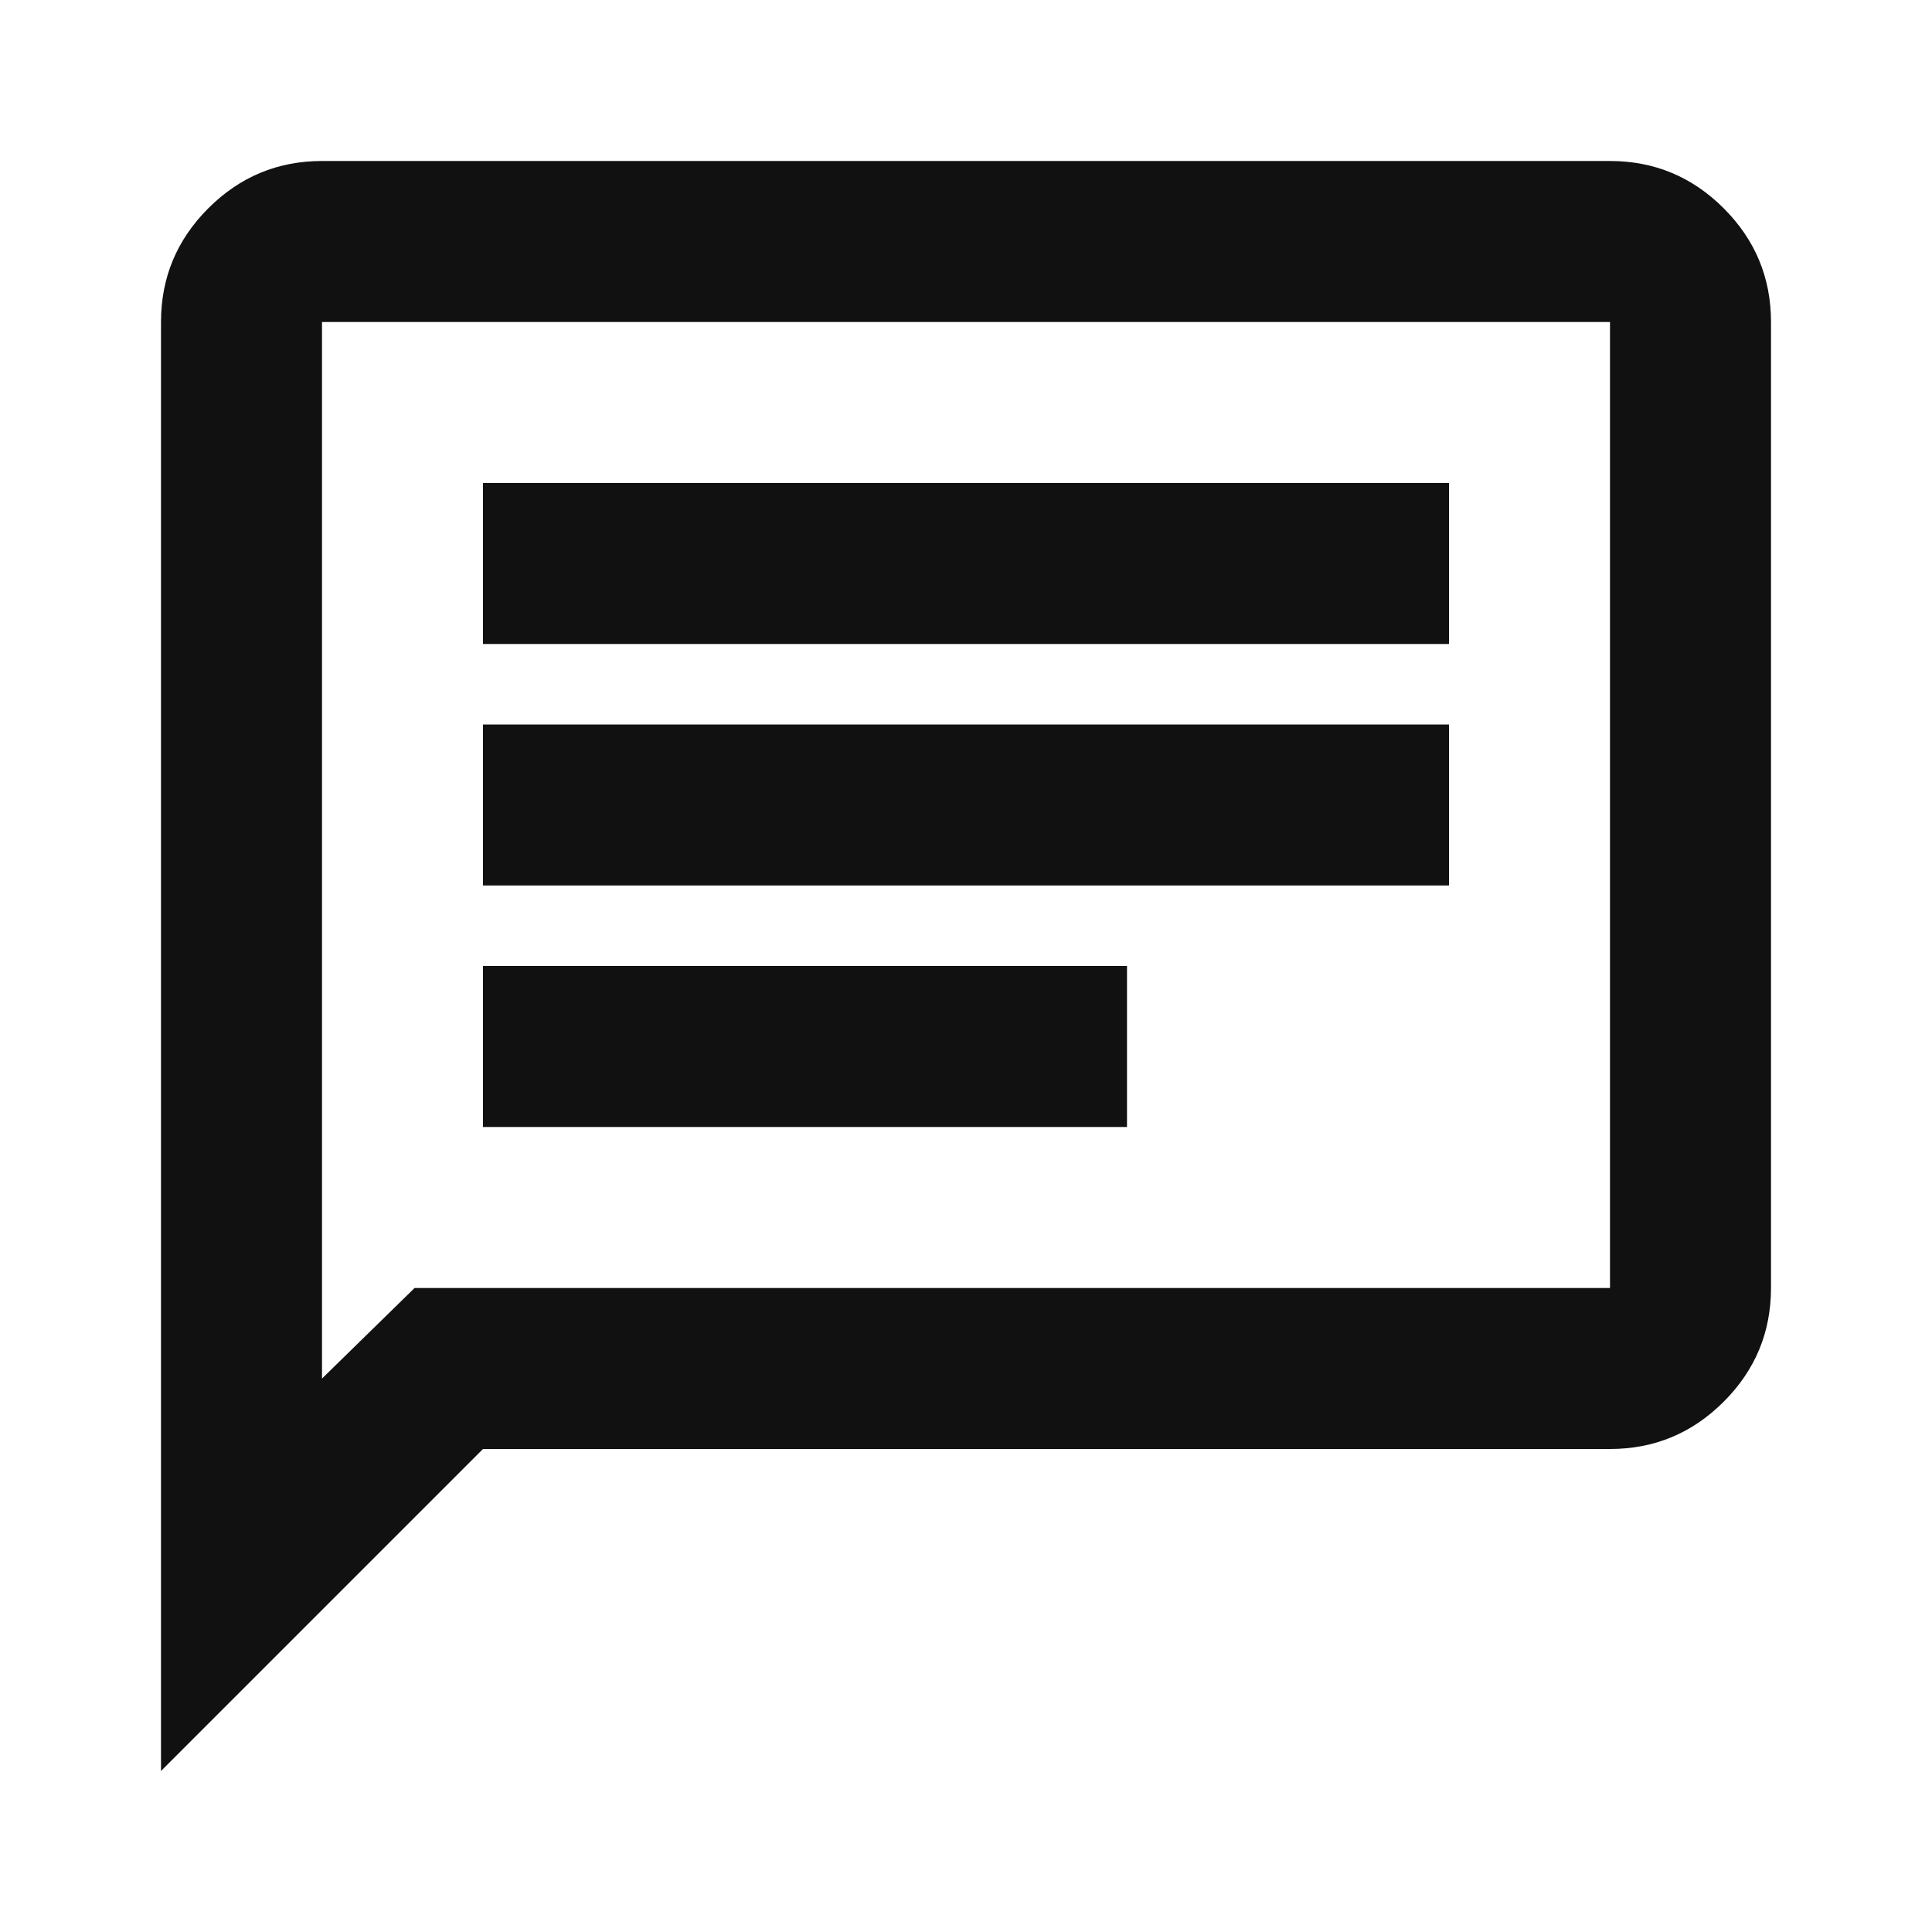
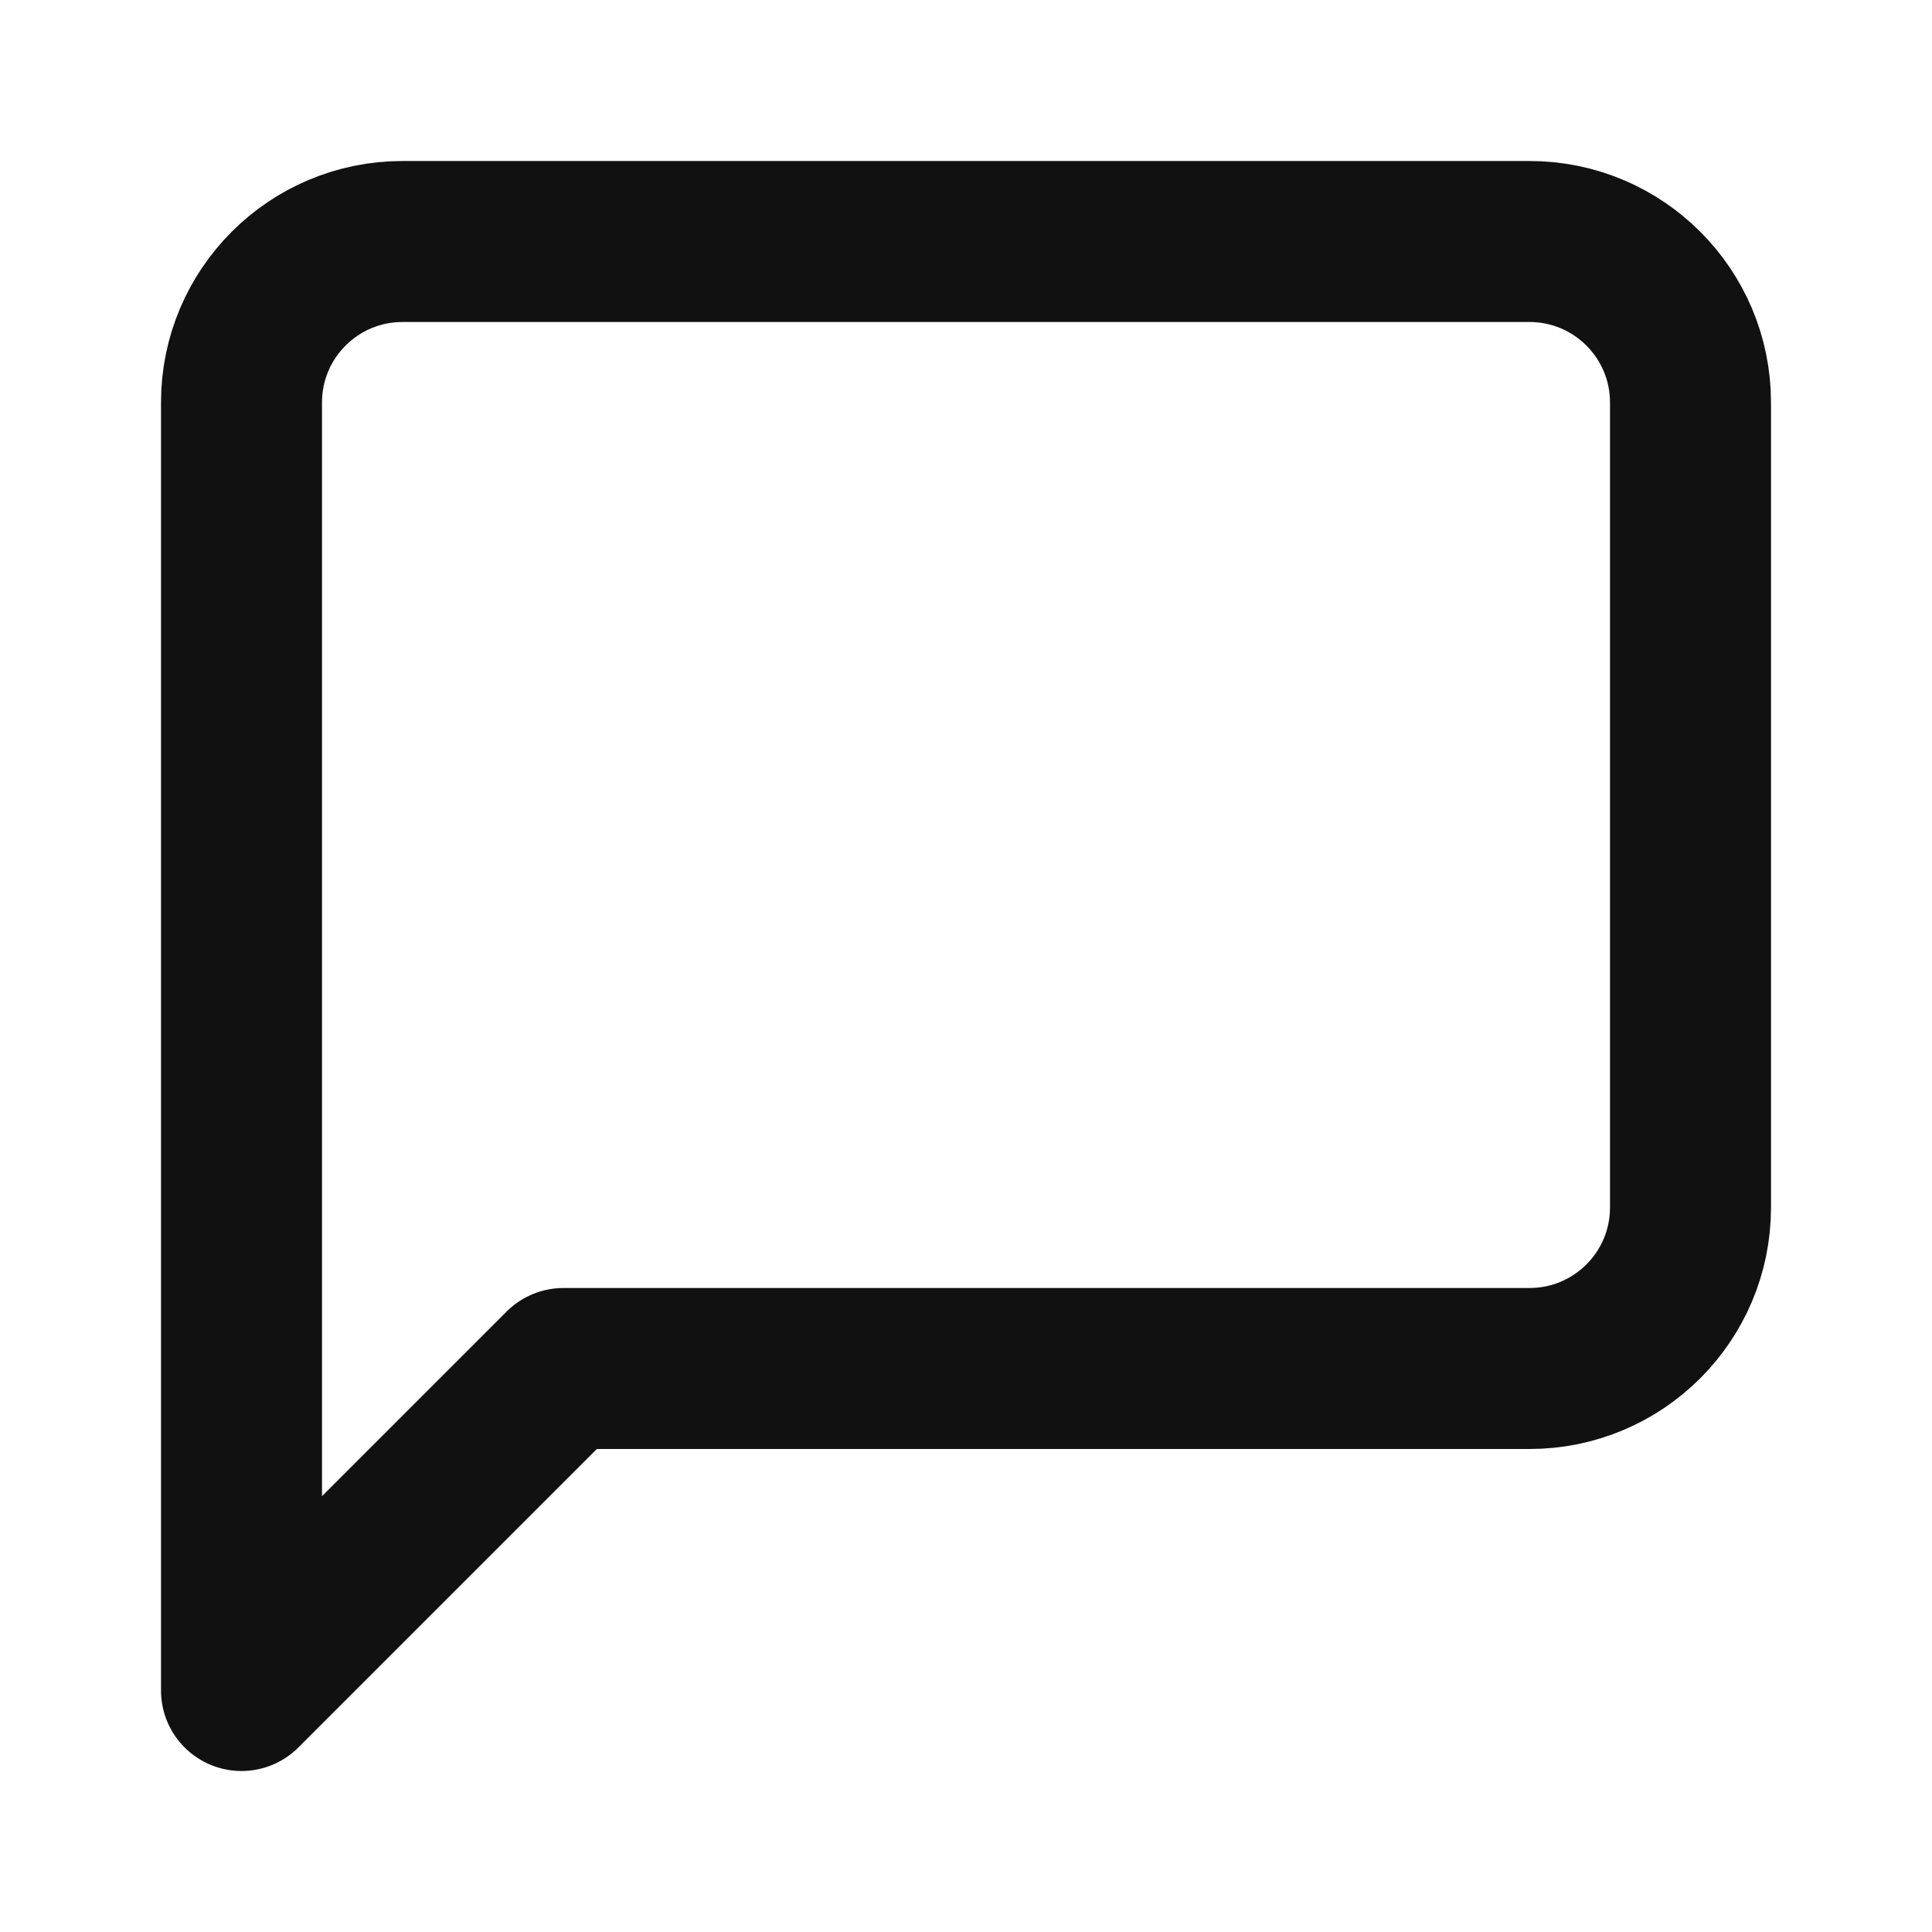
- <svg xmlns="http://www.w3.org/2000/svg" height="24px" viewBox="0 -960 960 960" width="24px" fill="#111111">
-   <path d="M240-400h320v-80H240v80Zm0-120h480v-80H240v80Zm0-120h480v-80H240v80ZM80-80v-720q0-33 23.5-56.5T160-880h640q33 0 56.5 23.5T880-800v480q0 33-23.5 56.5T800-240H240L80-80Zm126-240h594v-480H160v525l46-45Zm-46 0v-480 480Z" />
+ <svg xmlns="http://www.w3.org/2000/svg" width="24" height="24" viewBox="0 0 24 24">
+   <path d="M21 15a2 2 0 0 1-2 2H7l-4 4V5a2 2 0 0 1 2-2h14a2 2 0 0 1 2 2z" fill="none" stroke="#111111" stroke-width="2" stroke-linecap="round" stroke-linejoin="round" />
</svg>
